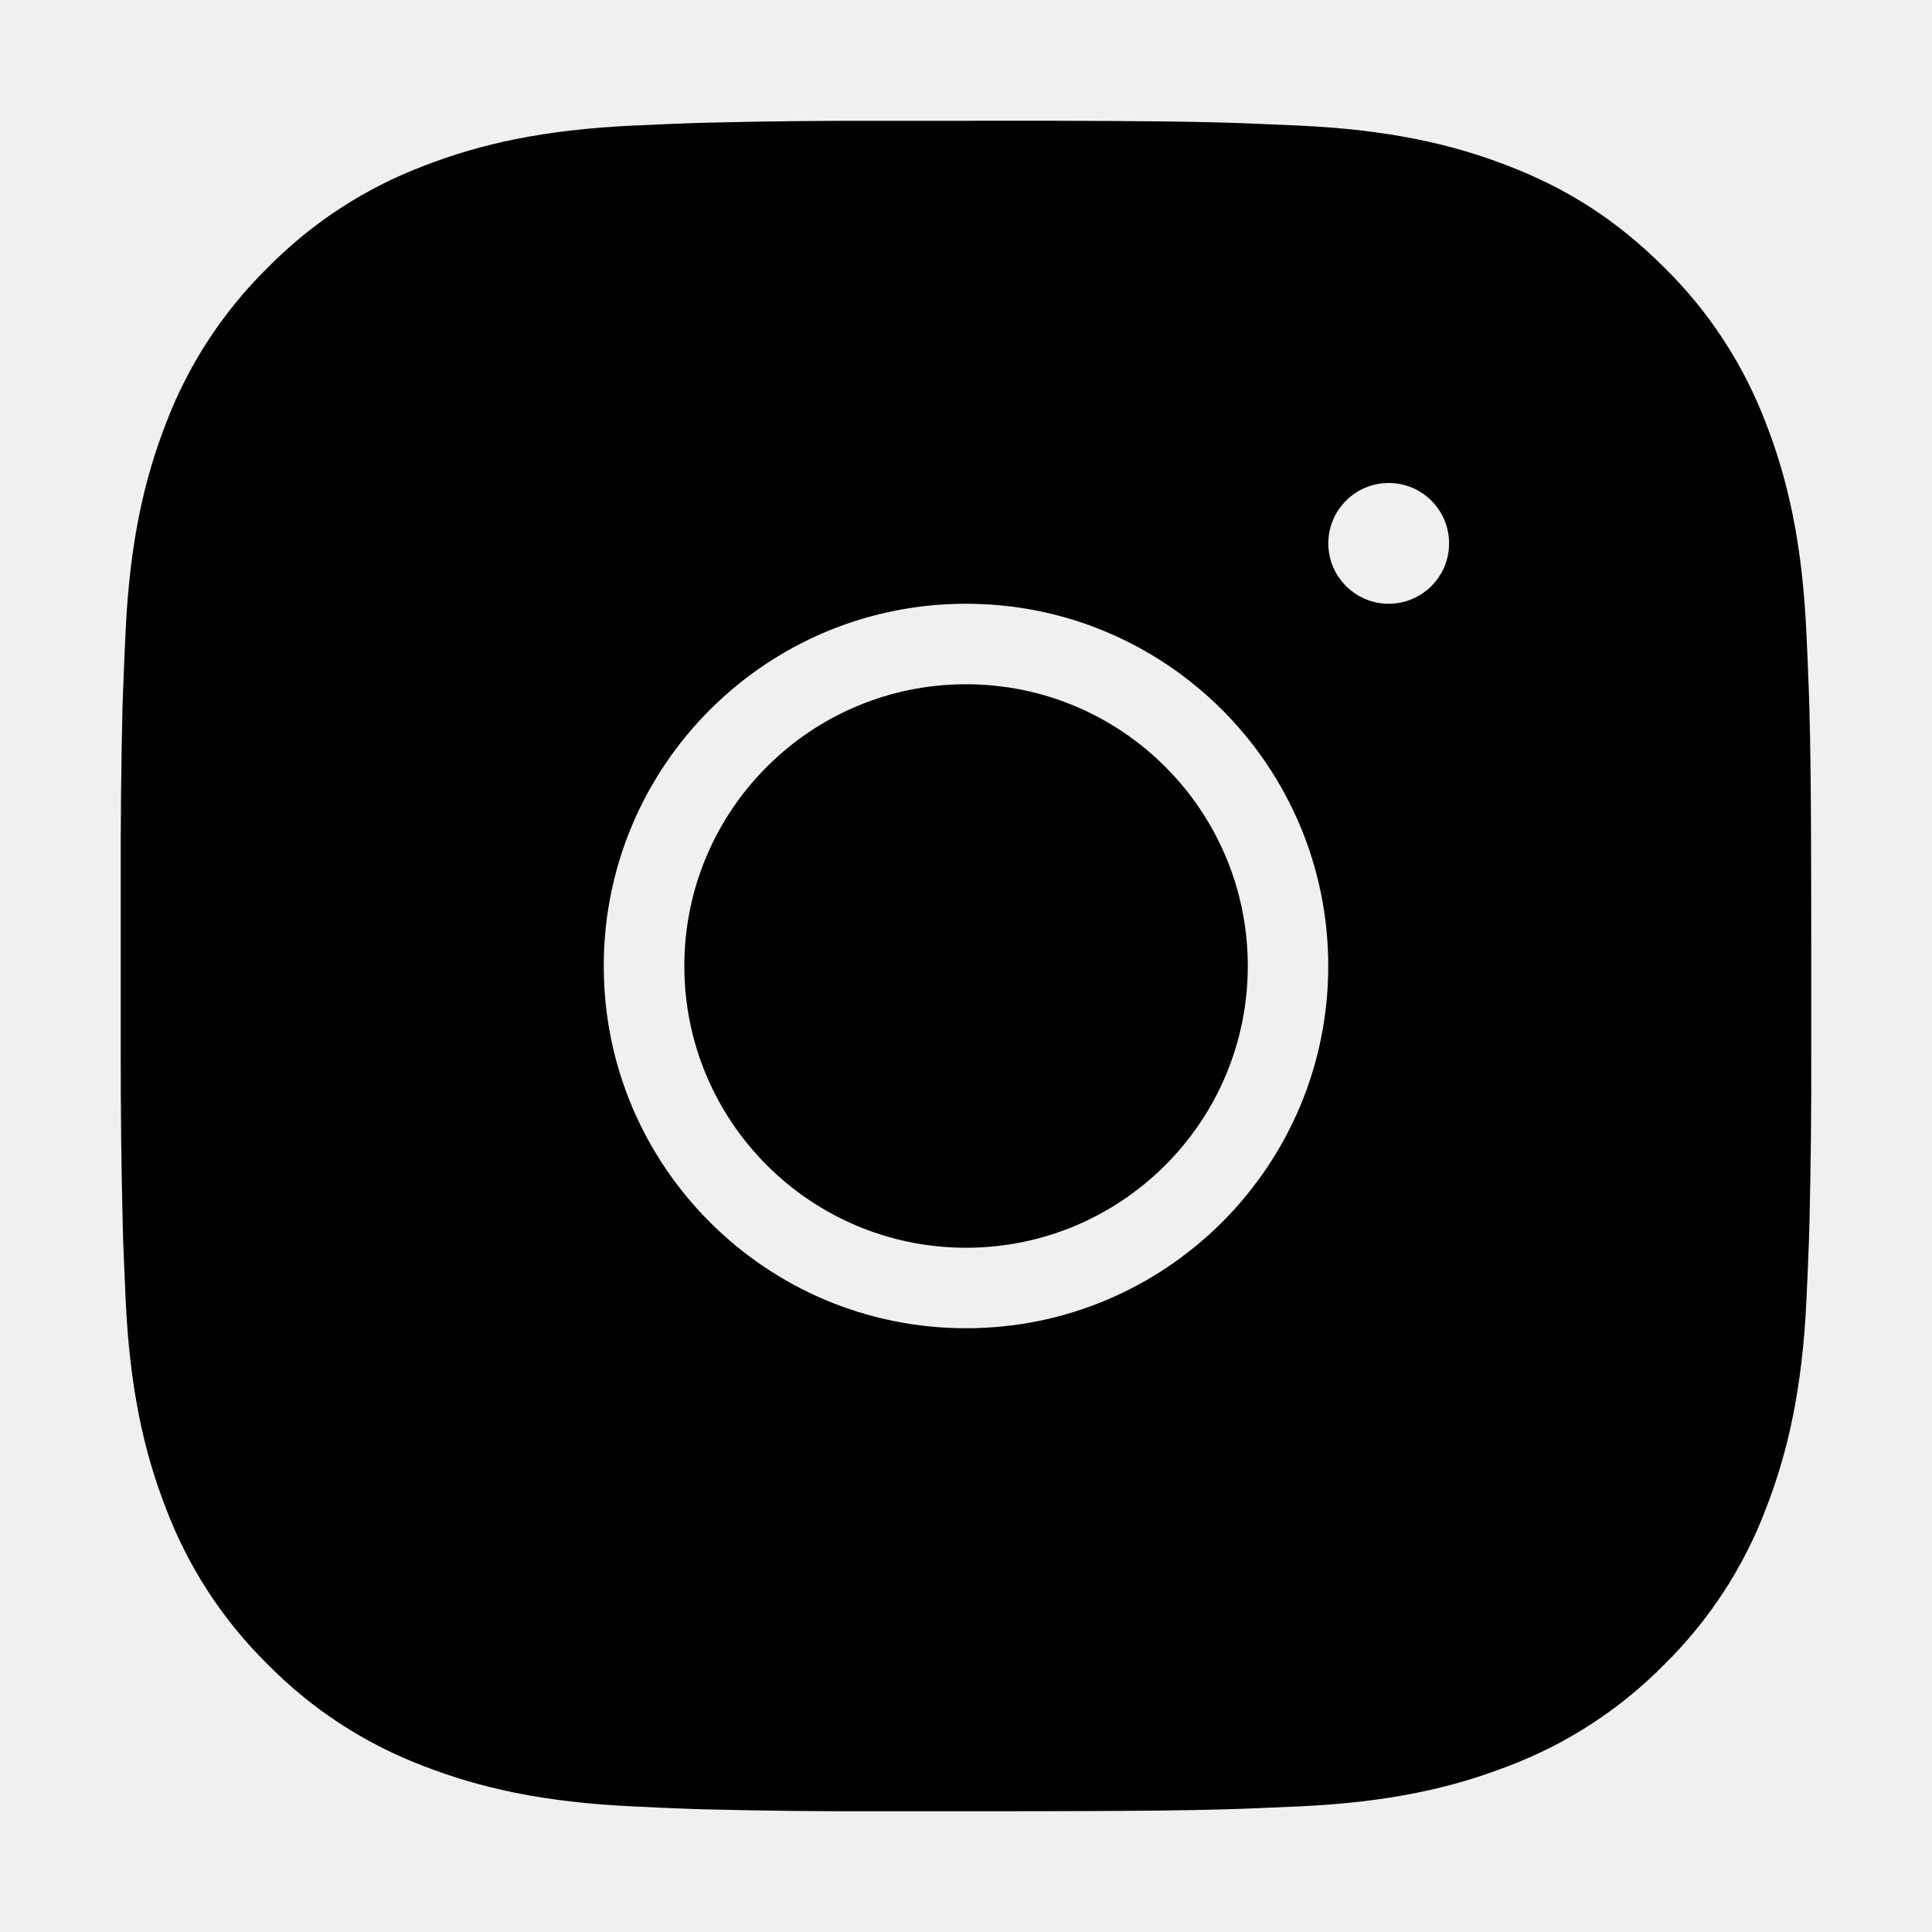
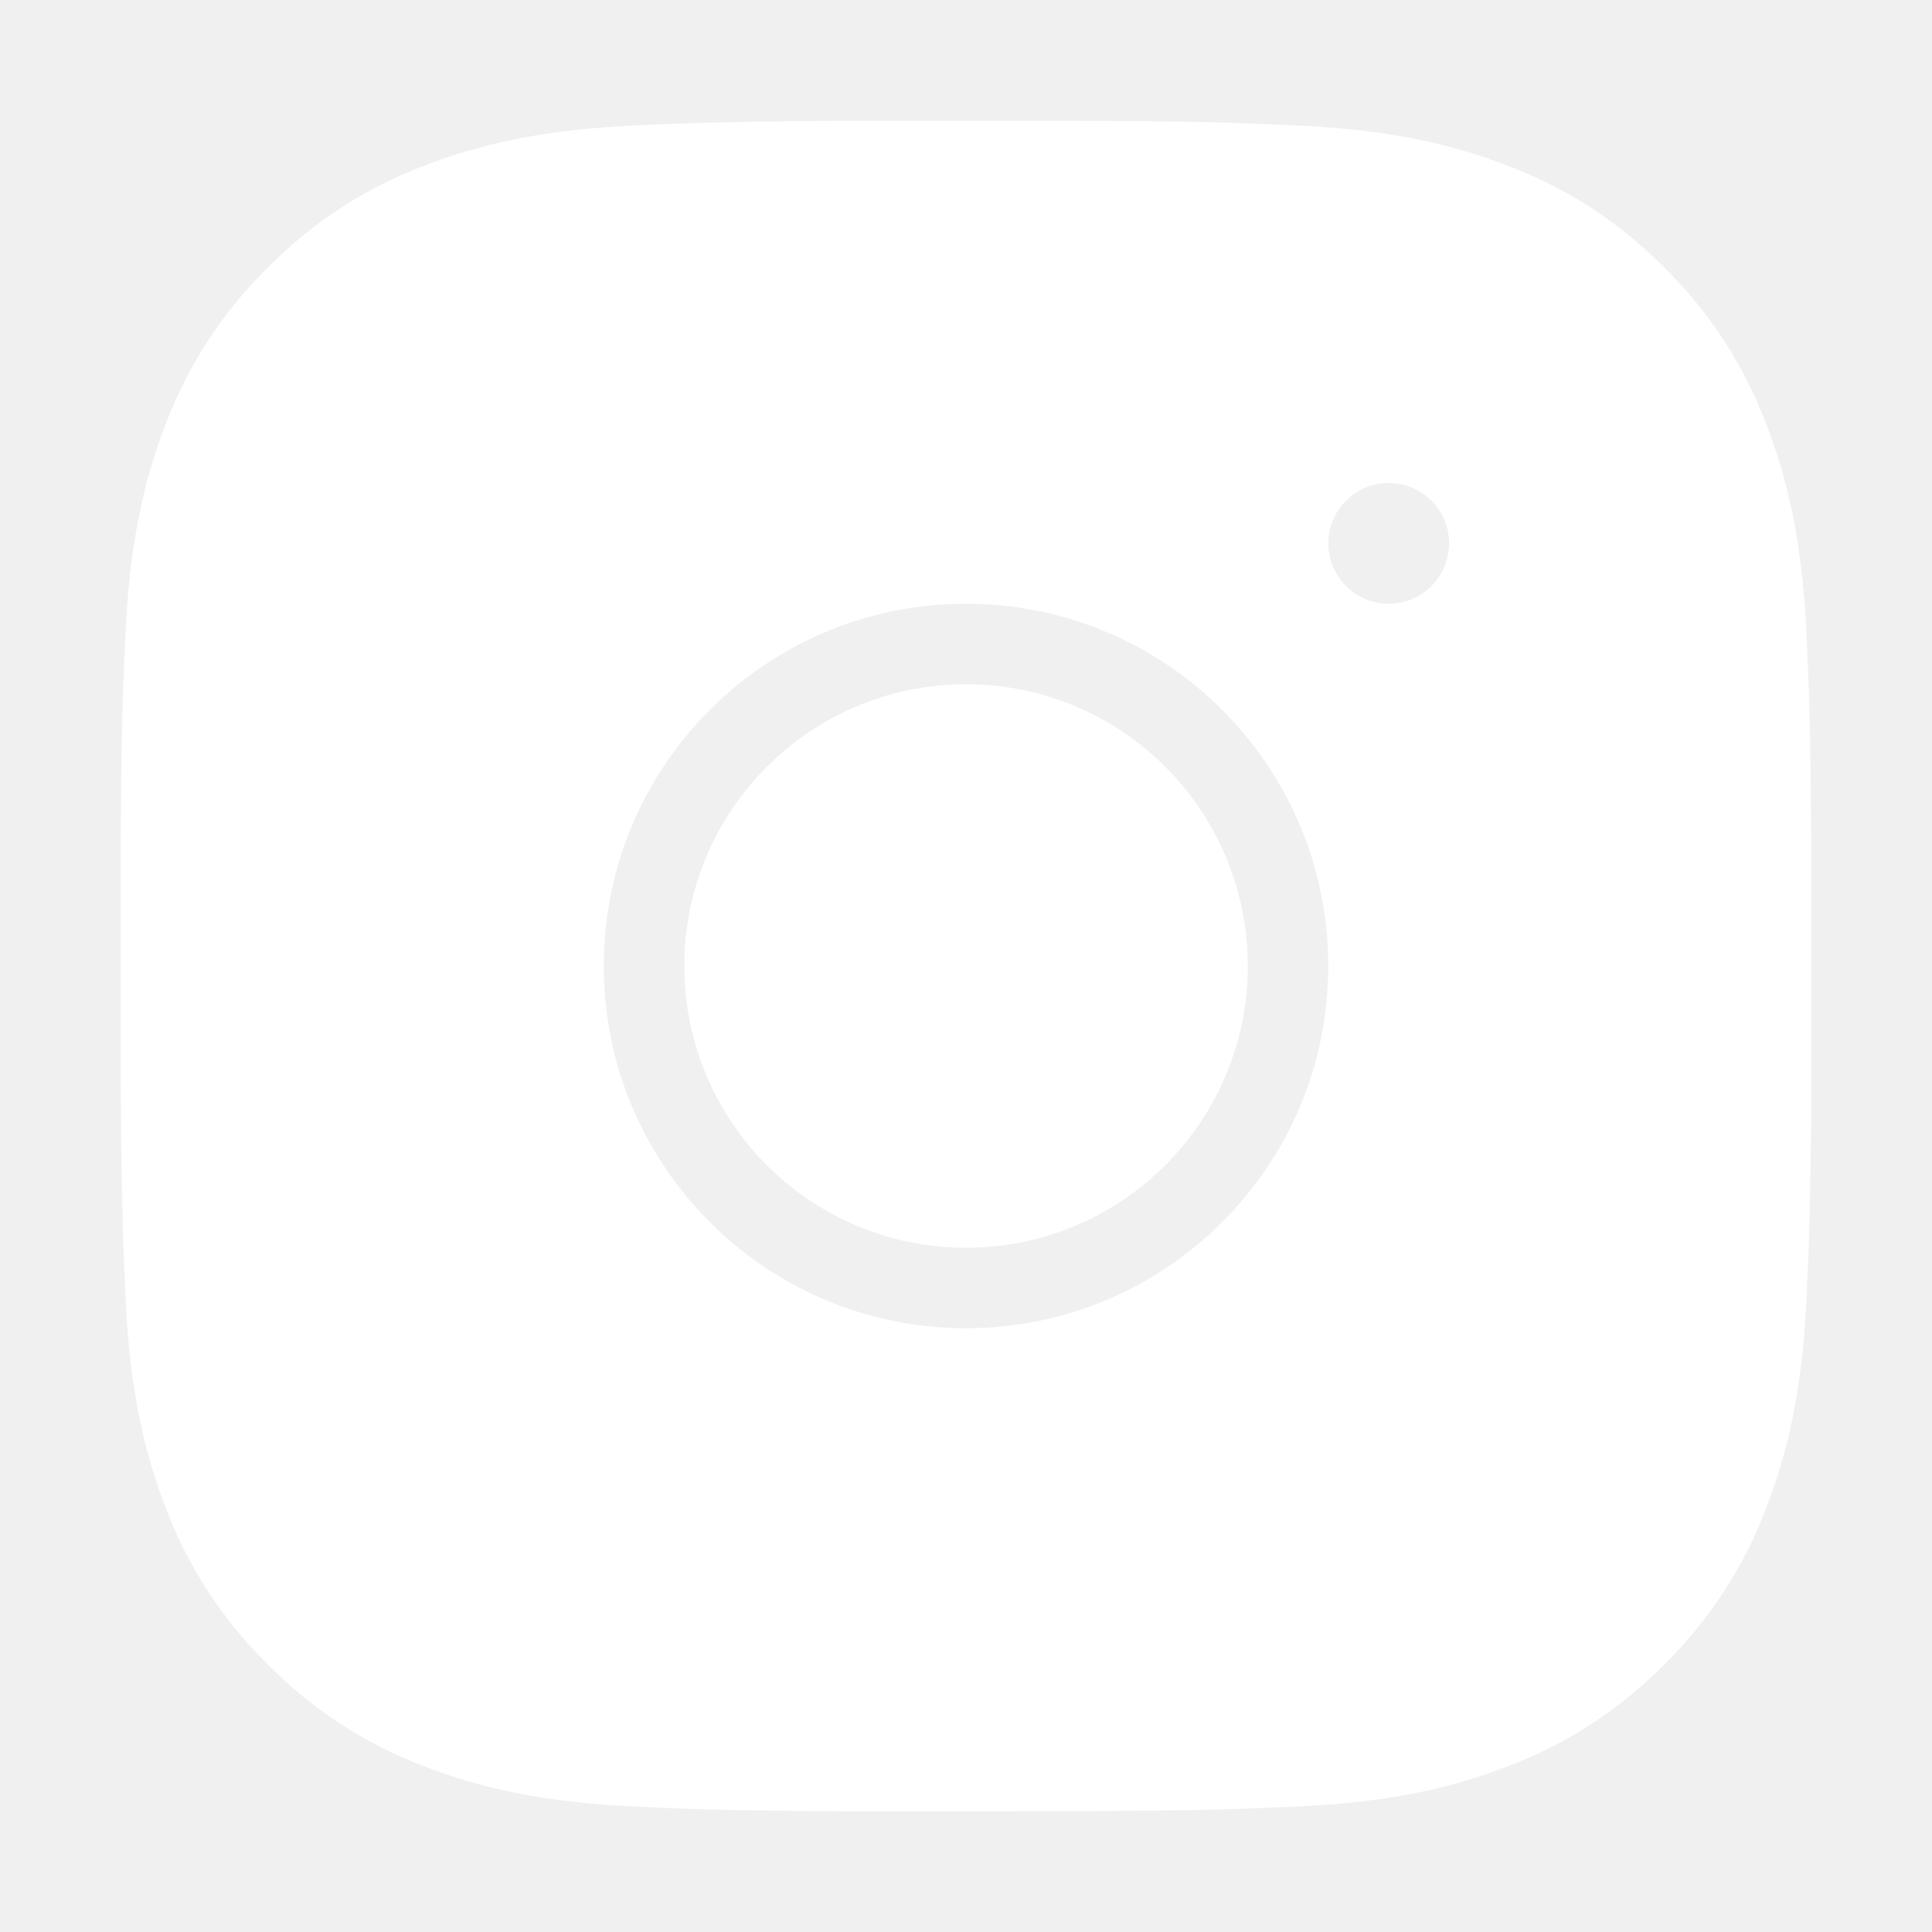
<svg xmlns="http://www.w3.org/2000/svg" width="24" height="24" viewBox="0 0 24 24">
-   <path fill="currentColor" d="M13.028 2c1.125.003 1.696.009 2.189.023l.194.007c.224.008.445.018.712.03c1.064.05 1.79.218 2.427.465c.66.254 1.216.598 1.772 1.153a4.9 4.9 0 0 1 1.153 1.772c.247.637.415 1.363.465 2.428c.012.266.022.487.03.712l.006.194c.015.492.021 1.063.023 2.188l.001.746v1.31a79 79 0 0 1-.023 2.188l-.006.194c-.008.225-.018.446-.03.712c-.05 1.065-.22 1.79-.466 2.428a4.9 4.9 0 0 1-1.153 1.772a4.9 4.9 0 0 1-1.772 1.153c-.637.247-1.363.415-2.427.465l-.712.03l-.194.006c-.493.014-1.064.021-2.189.023l-.746.001h-1.309a78 78 0 0 1-2.189-.023l-.194-.006a63 63 0 0 1-.712-.031c-1.064-.05-1.79-.218-2.428-.465a4.9 4.9 0 0 1-1.771-1.153a4.9 4.9 0 0 1-1.154-1.772c-.247-.637-.415-1.363-.465-2.428l-.03-.712l-.005-.194A79 79 0 0 1 2 13.028v-2.056a79 79 0 0 1 .022-2.188l.007-.194c.008-.225.018-.446.03-.712c.05-1.065.218-1.79.465-2.428A4.9 4.9 0 0 1 3.68 3.678a4.9 4.9 0 0 1 1.77-1.153c.638-.247 1.363-.415 2.428-.465c.266-.012.488-.022.712-.03l.194-.006a79 79 0 0 1 2.188-.023zM12 7a5 5 0 1 0 0 10a5 5 0 0 0 0-10m0 2a3 3 0 1 1 .001 6a3 3 0 0 1 0-6m5.25-3.5a1.25 1.25 0 0 0 0 2.5a1.25 1.25 0 0 0 0-2.5" strokeWidth="0.1" stroke="#000" />
+   <path fill="#fff" d="M13.028 2c1.125.003 1.696.009 2.189.023l.194.007c.224.008.445.018.712.03c1.064.05 1.79.218 2.427.465c.66.254 1.216.598 1.772 1.153a4.9 4.9 0 0 1 1.153 1.772c.247.637.415 1.363.465 2.428c.012.266.022.487.03.712l.006.194c.015.492.021 1.063.023 2.188l.001.746v1.31a79 79 0 0 1-.023 2.188l-.006.194c-.008.225-.018.446-.03.712c-.05 1.065-.22 1.79-.466 2.428a4.9 4.9 0 0 1-1.153 1.772a4.9 4.9 0 0 1-1.772 1.153c-.637.247-1.363.415-2.427.465l-.712.03l-.194.006c-.493.014-1.064.021-2.189.023l-.746.001h-1.309a78 78 0 0 1-2.189-.023l-.194-.006a63 63 0 0 1-.712-.031c-1.064-.05-1.79-.218-2.428-.465a4.9 4.9 0 0 1-1.771-1.153a4.9 4.9 0 0 1-1.154-1.772c-.247-.637-.415-1.363-.465-2.428l-.03-.712l-.005-.194A79 79 0 0 1 2 13.028v-2.056a79 79 0 0 1 .022-2.188l.007-.194c.008-.225.018-.446.03-.712c.05-1.065.218-1.79.465-2.428A4.9 4.9 0 0 1 3.68 3.678a4.9 4.9 0 0 1 1.77-1.153c.638-.247 1.363-.415 2.428-.465c.266-.012.488-.022.712-.03l.194-.006a79 79 0 0 1 2.188-.023zM12 7a5 5 0 1 0 0 10a5 5 0 0 0 0-10m0 2a3 3 0 1 1 .001 6a3 3 0 0 1 0-6m5.25-3.5a1.25 1.25 0 0 0 0 2.5a1.25 1.25 0 0 0 0-2.5" strokeWidth="0.1" stroke="#fff" />
</svg>
